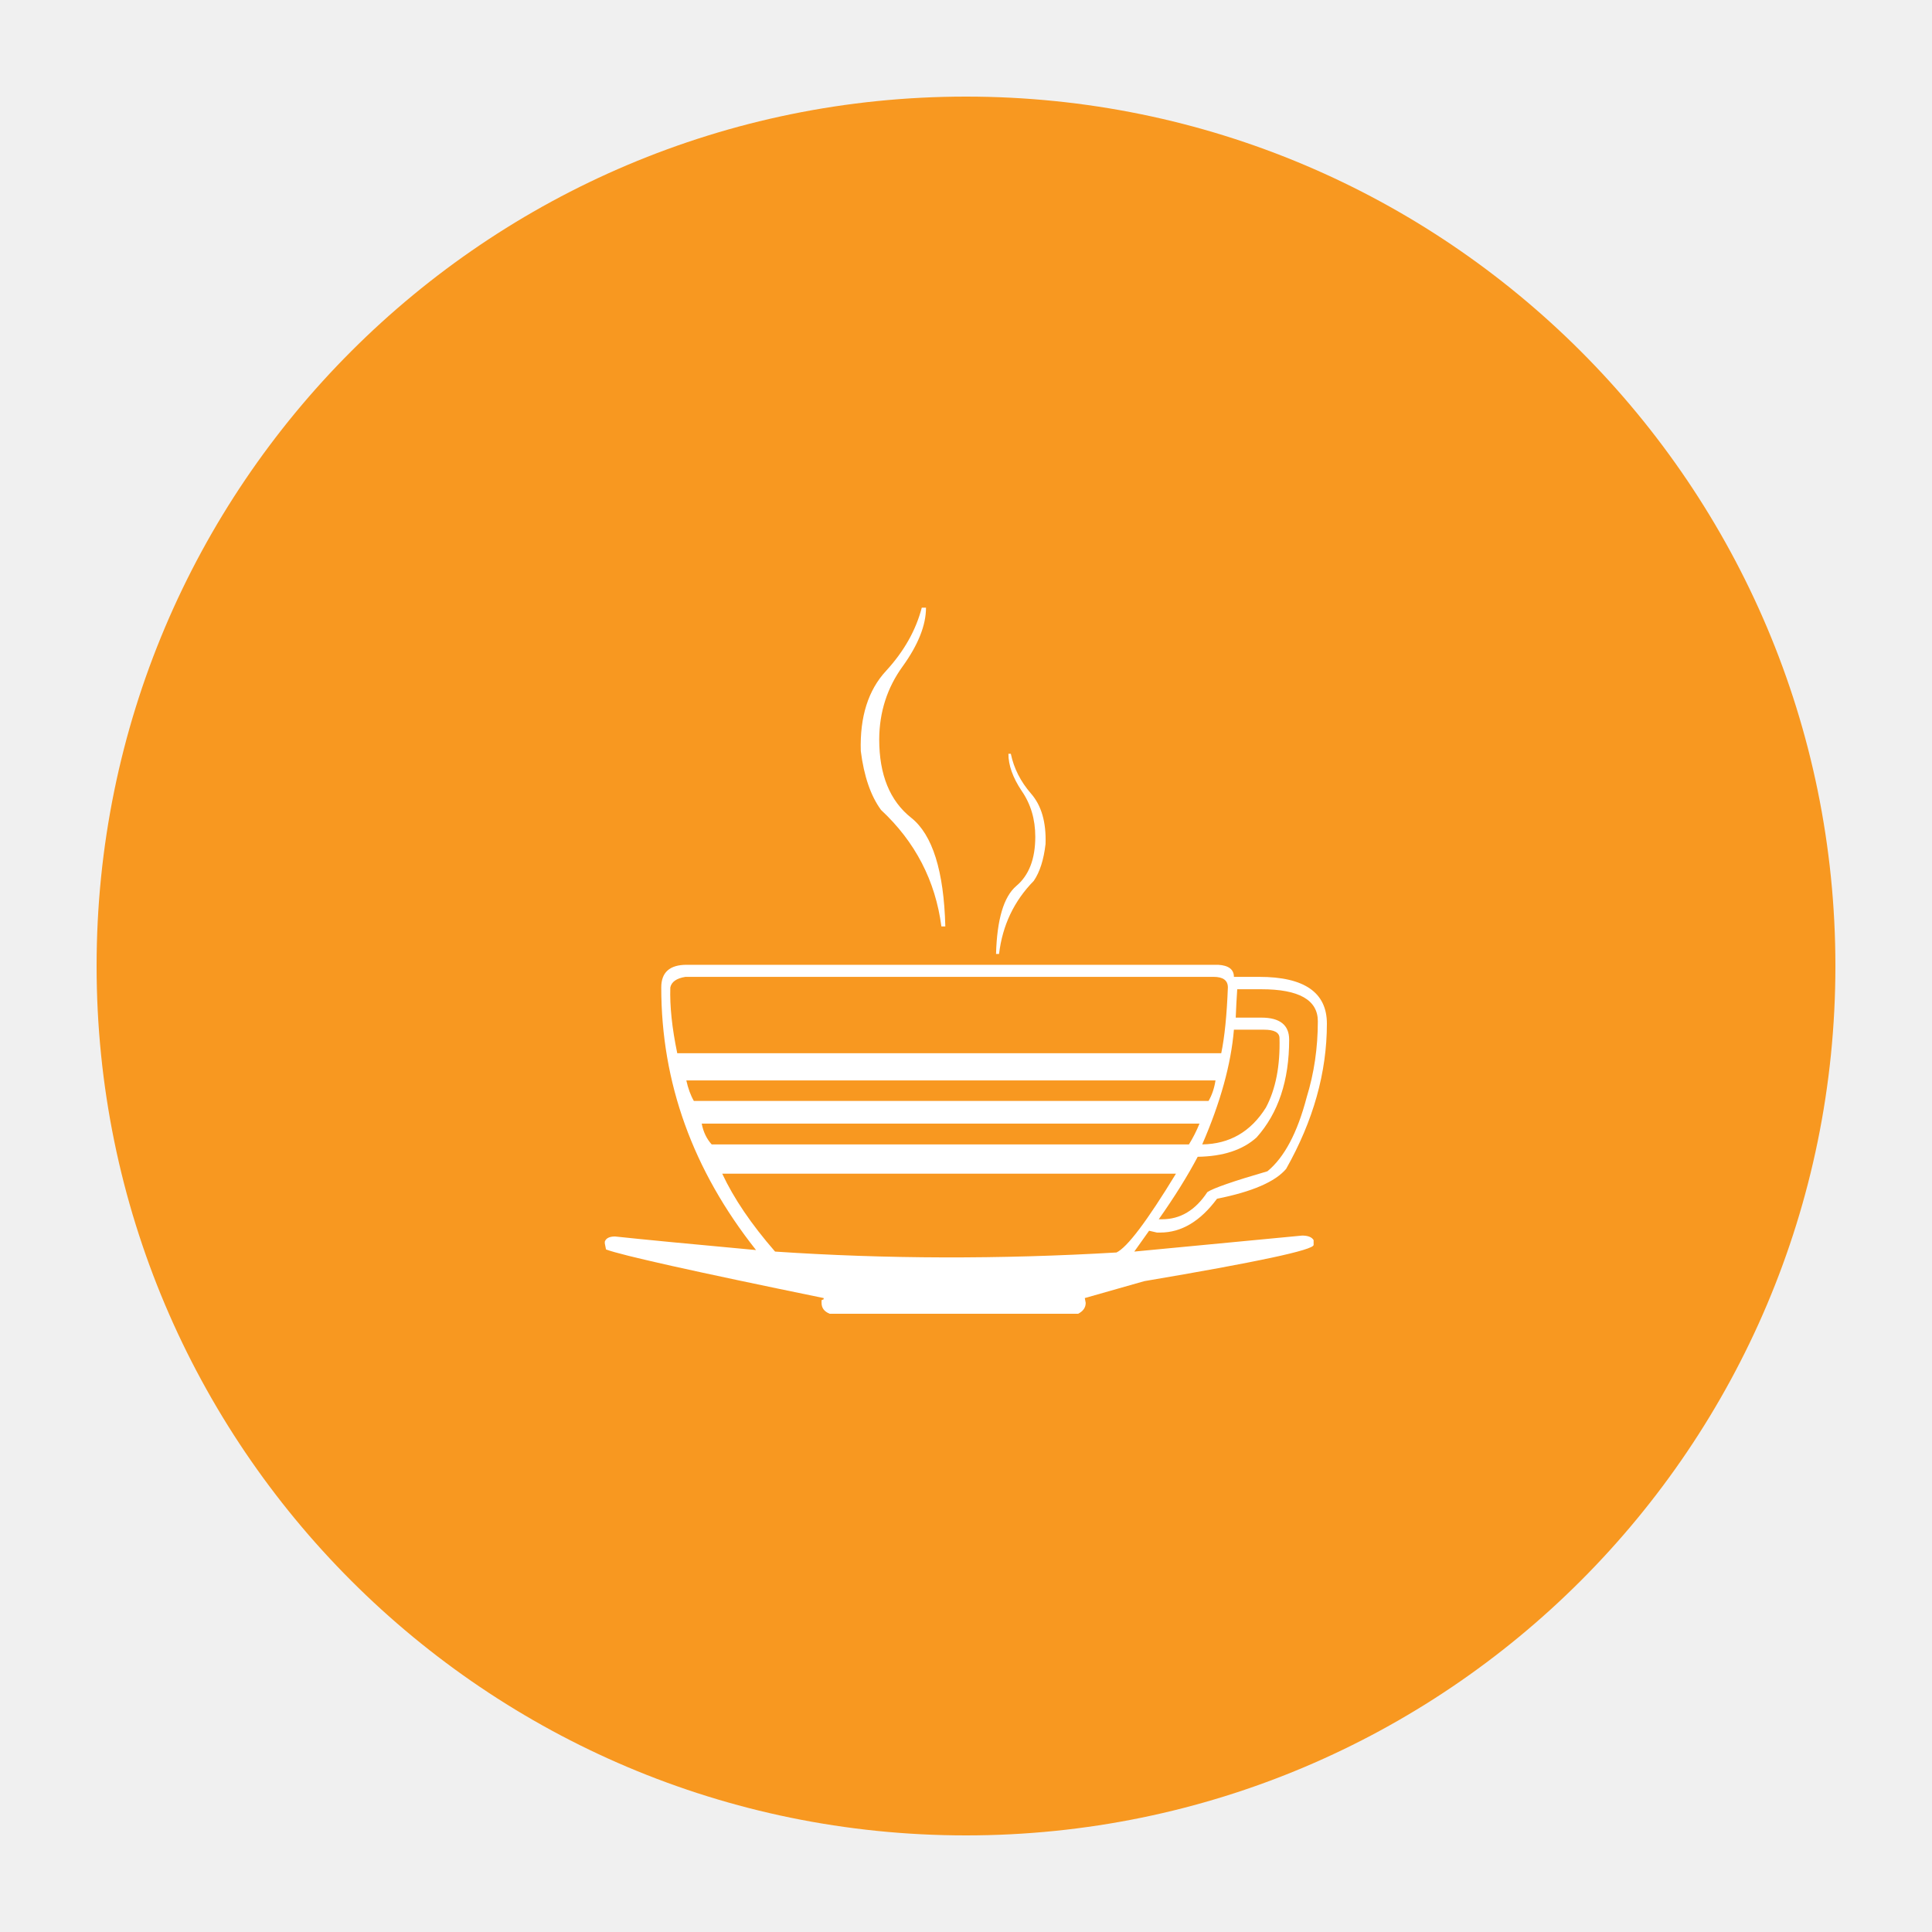
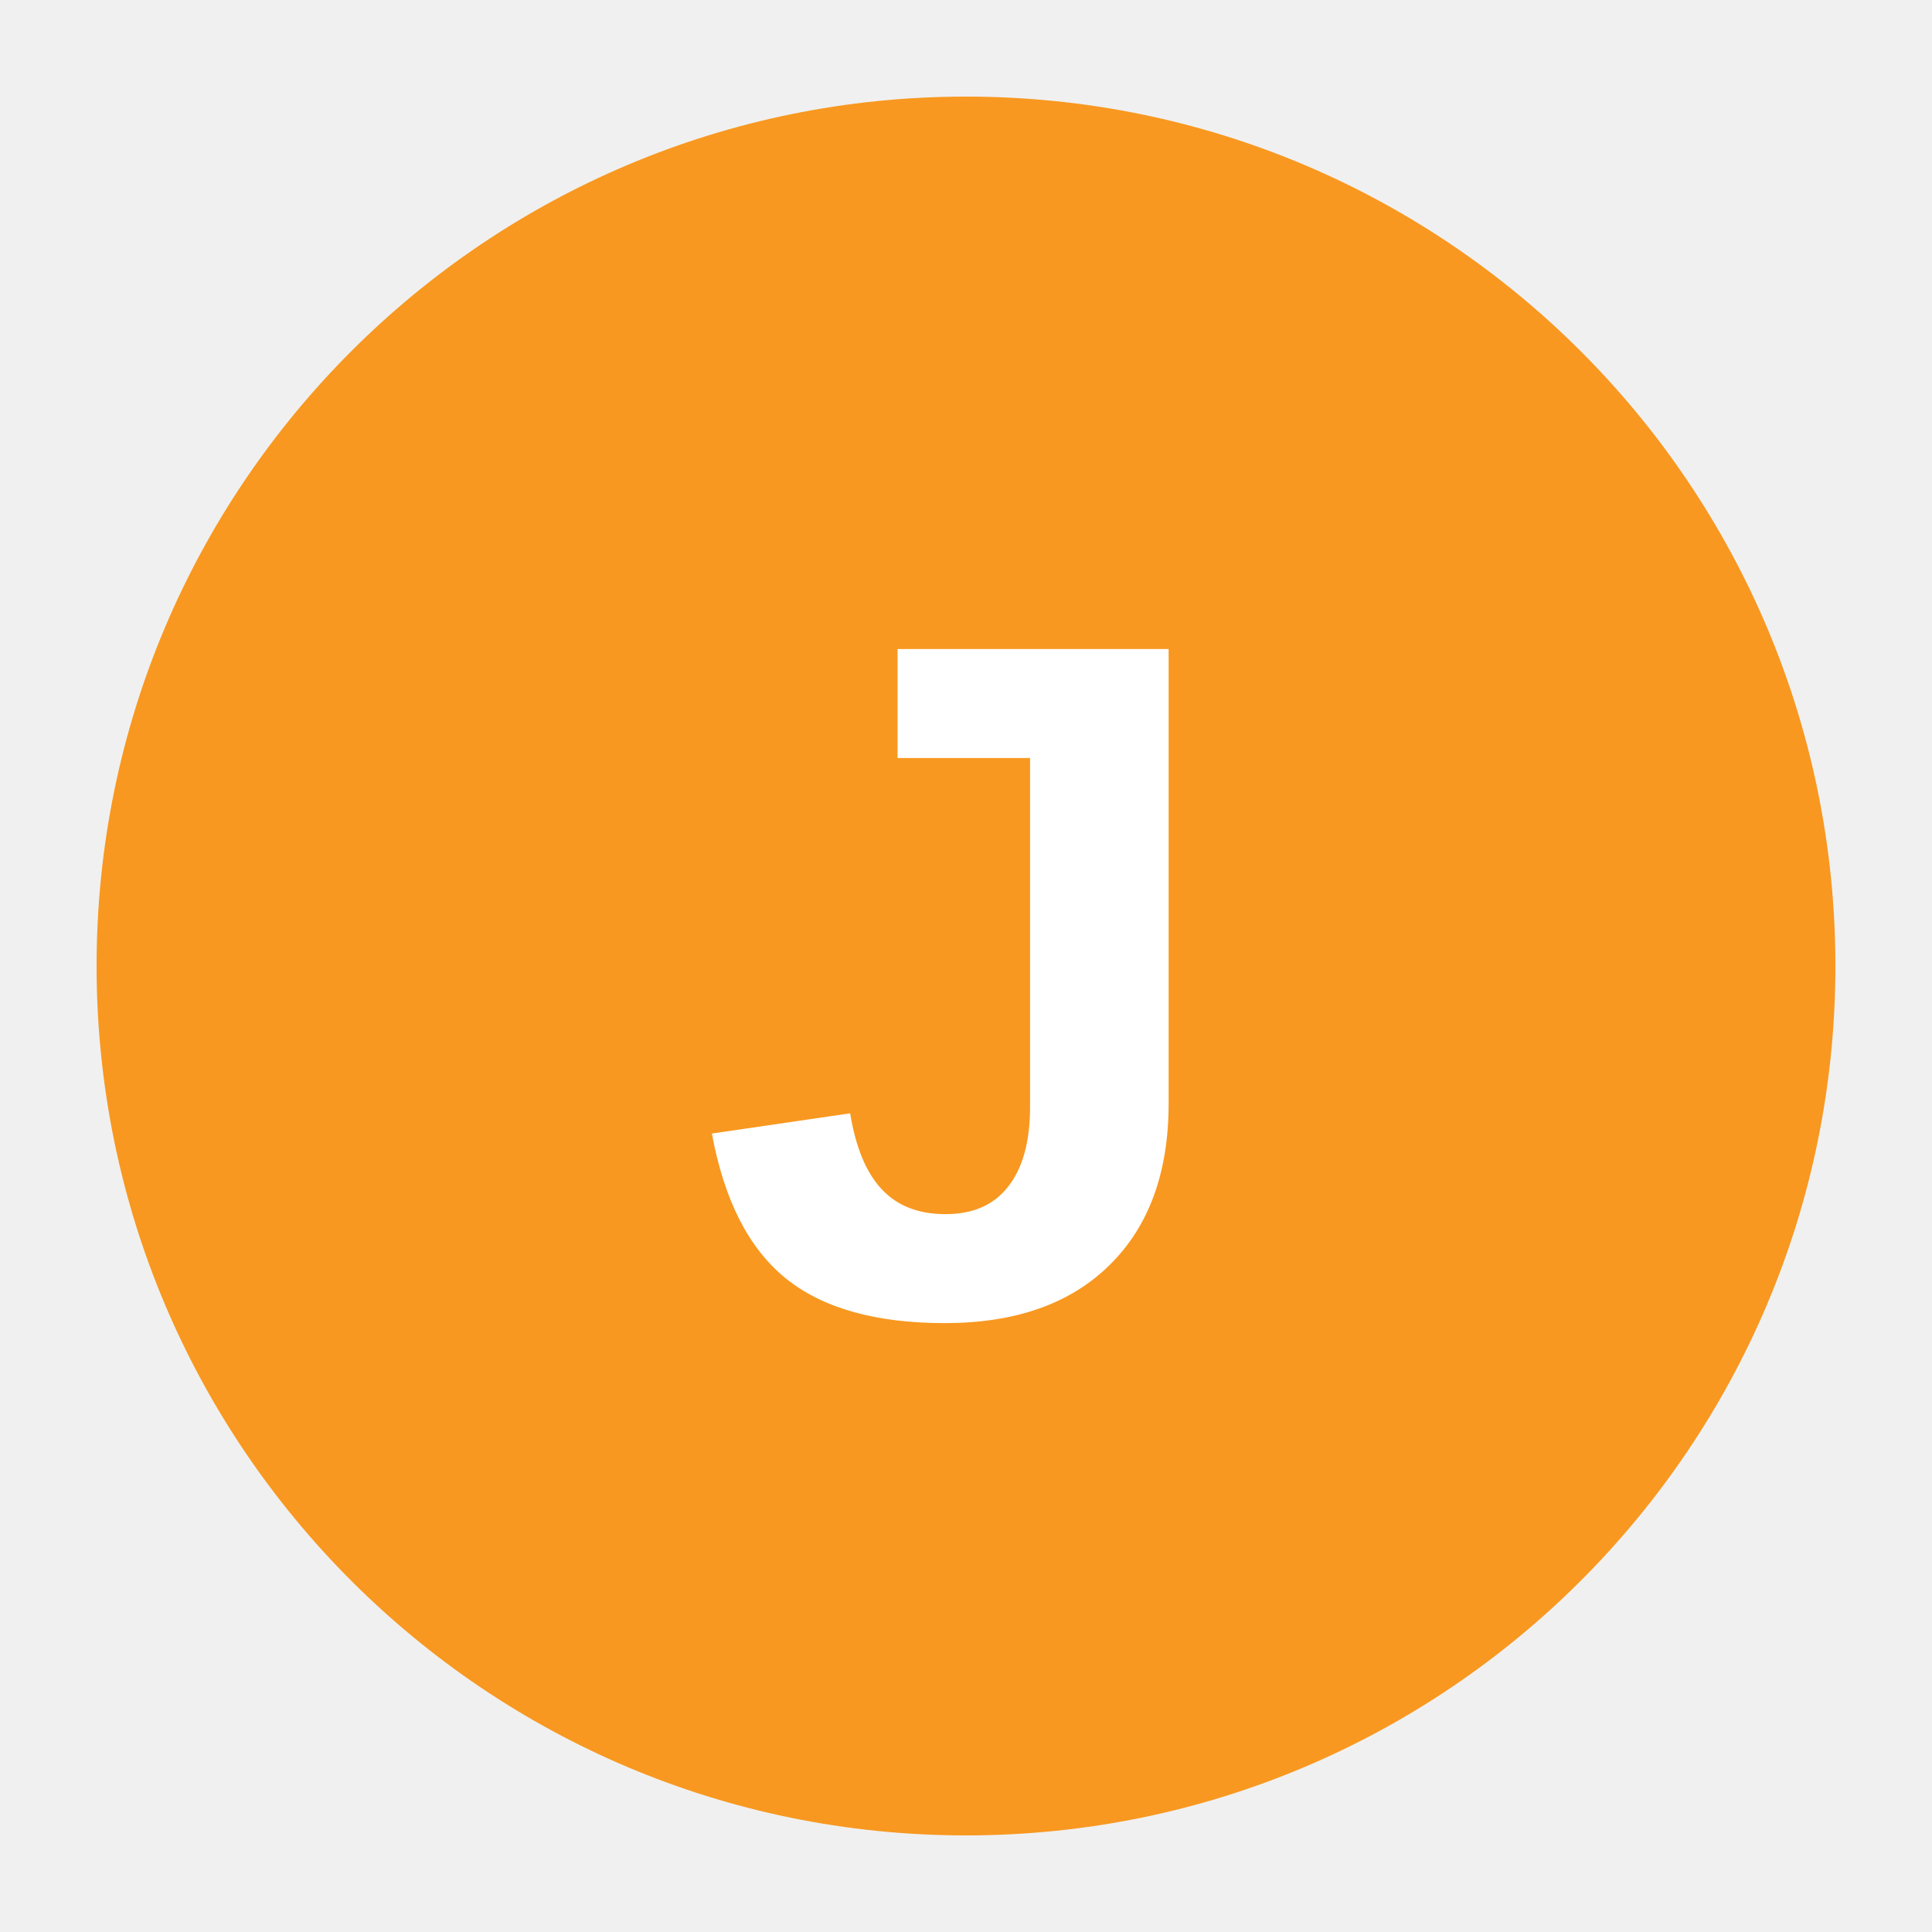
<svg xmlns="http://www.w3.org/2000/svg" viewBox="0 0 100 100">
  <circle cx="50" cy="50" r="45" fill="#F89820" />
-   <text x="50" y="68" font-size="50" text-anchor="middle" fill="#fff" font-family="Arial, sans-serif" font-weight="bold">☕</text>
+   <text x="50" y="68" font-size="50" text-anchor="middle" fill="#fff" font-family="Arial, sans-serif" font-weight="bold">J</text>
</svg>
